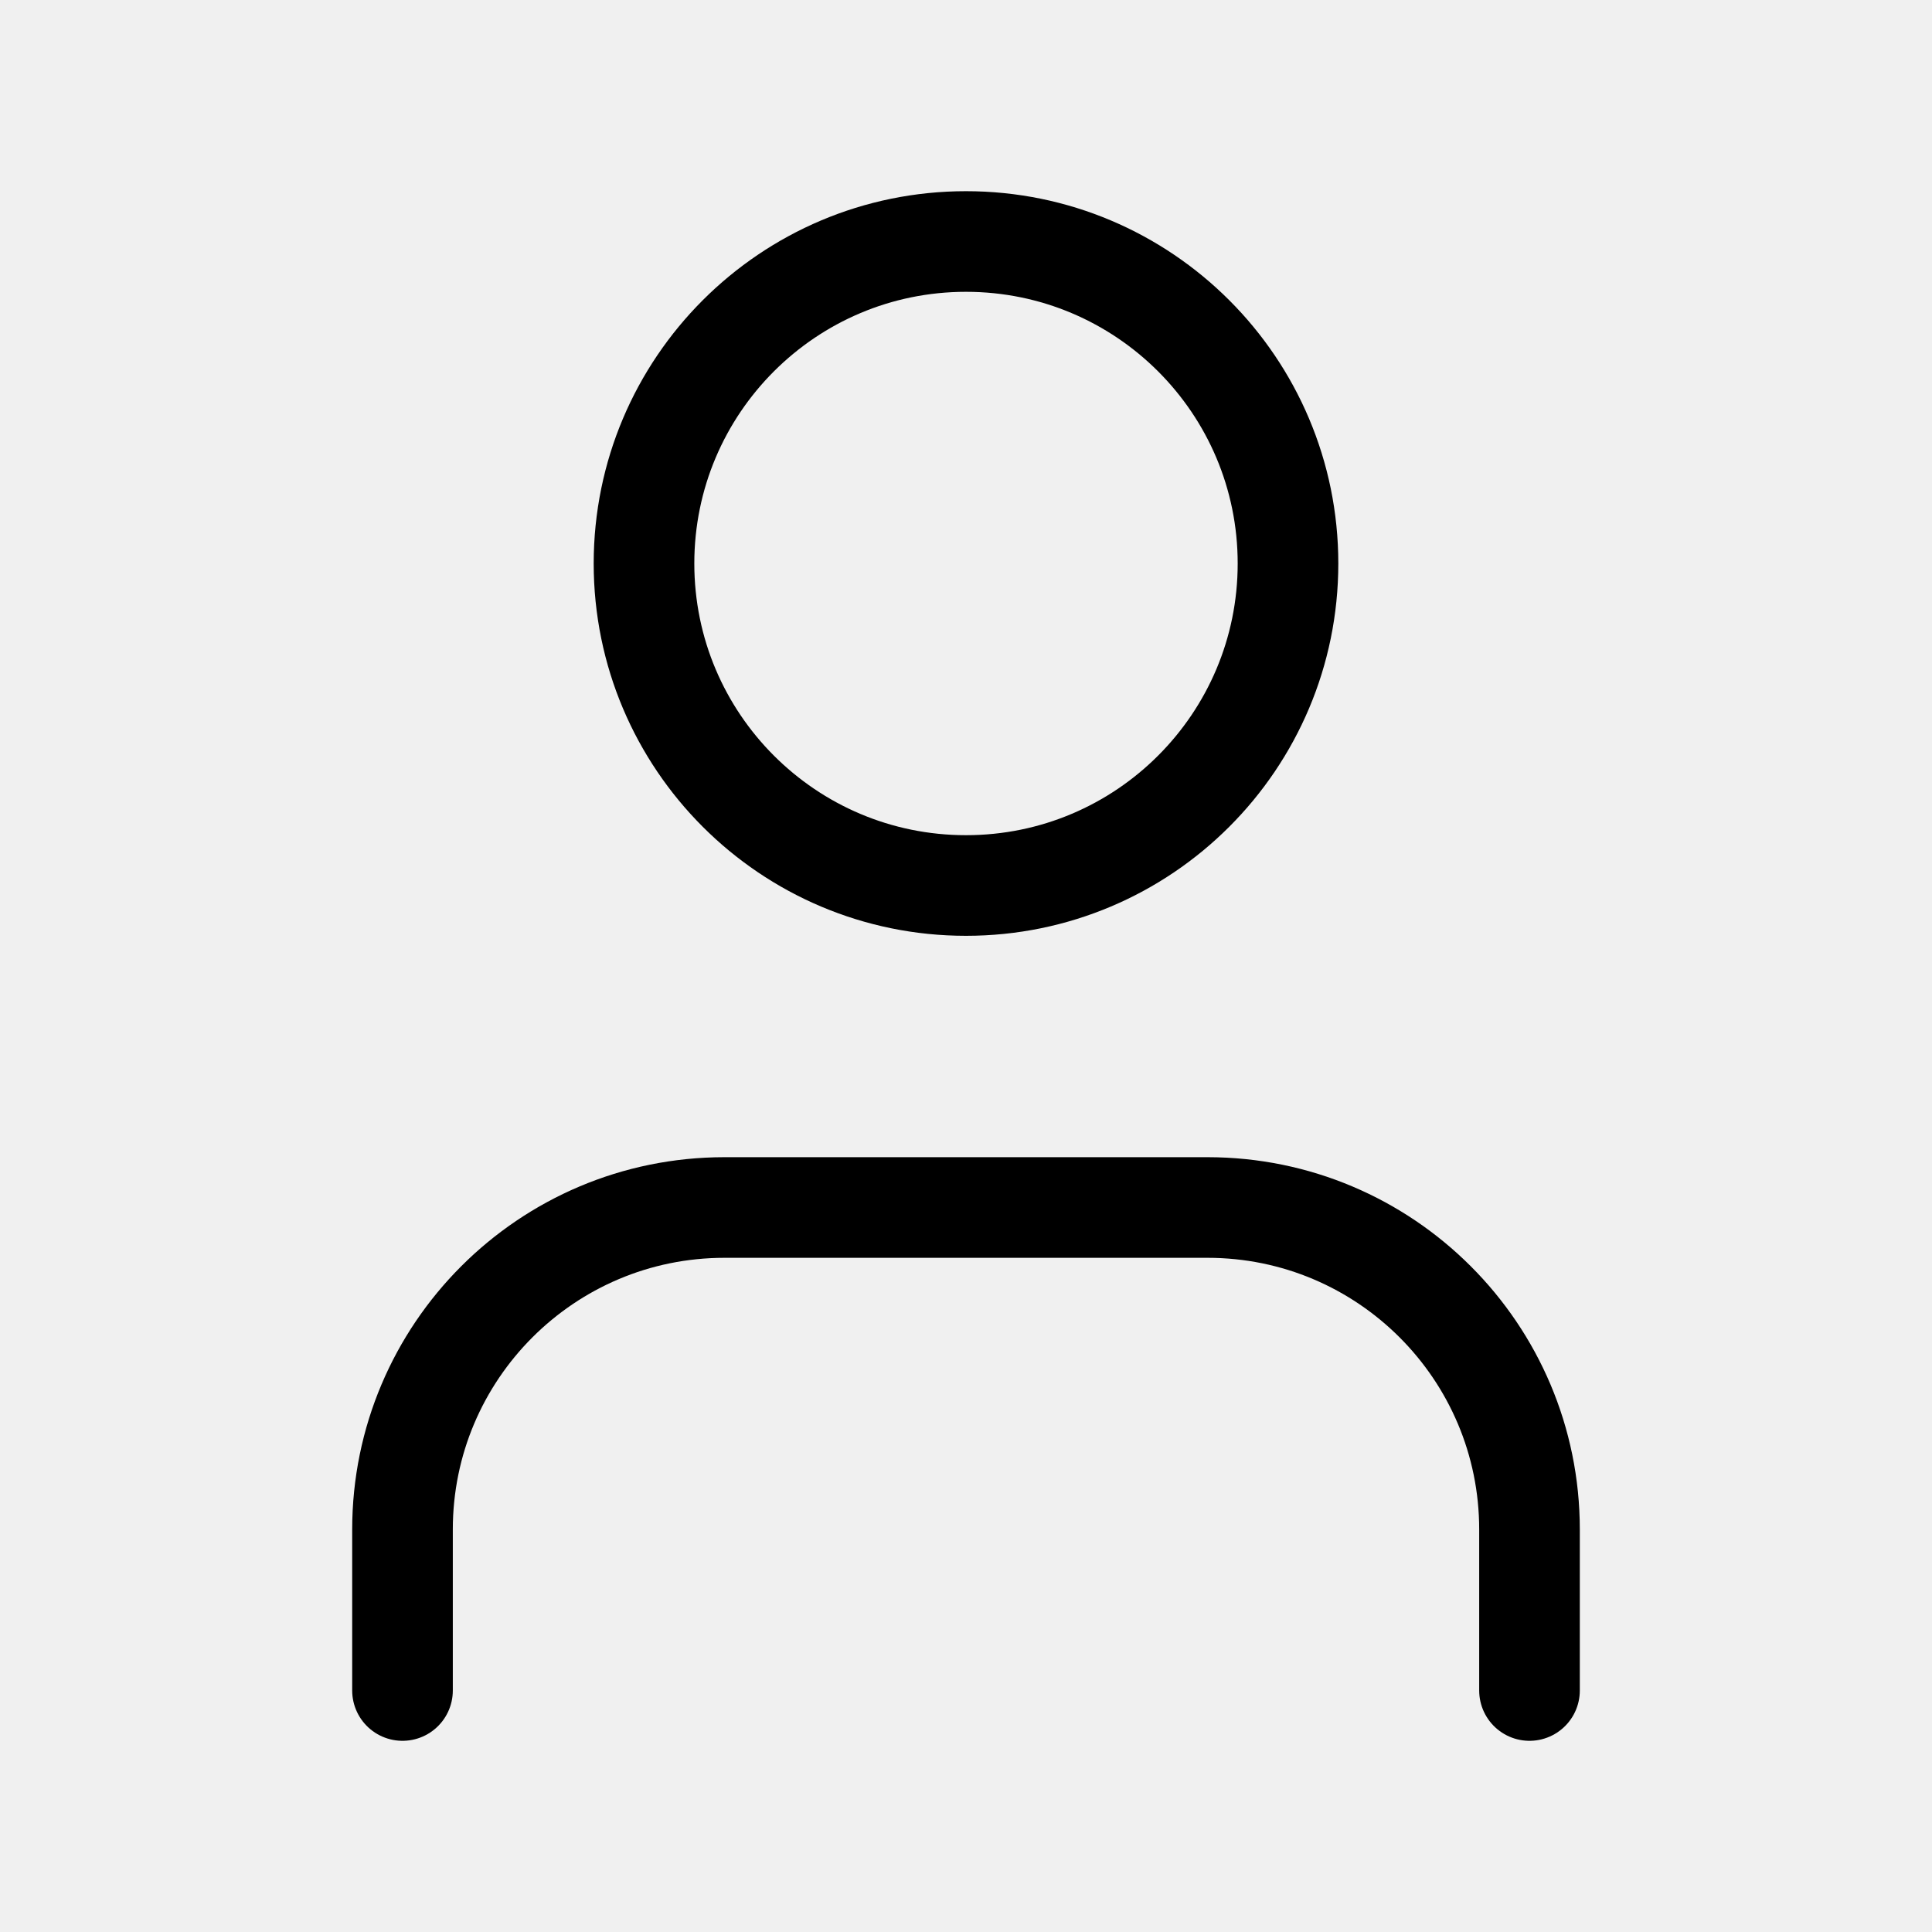
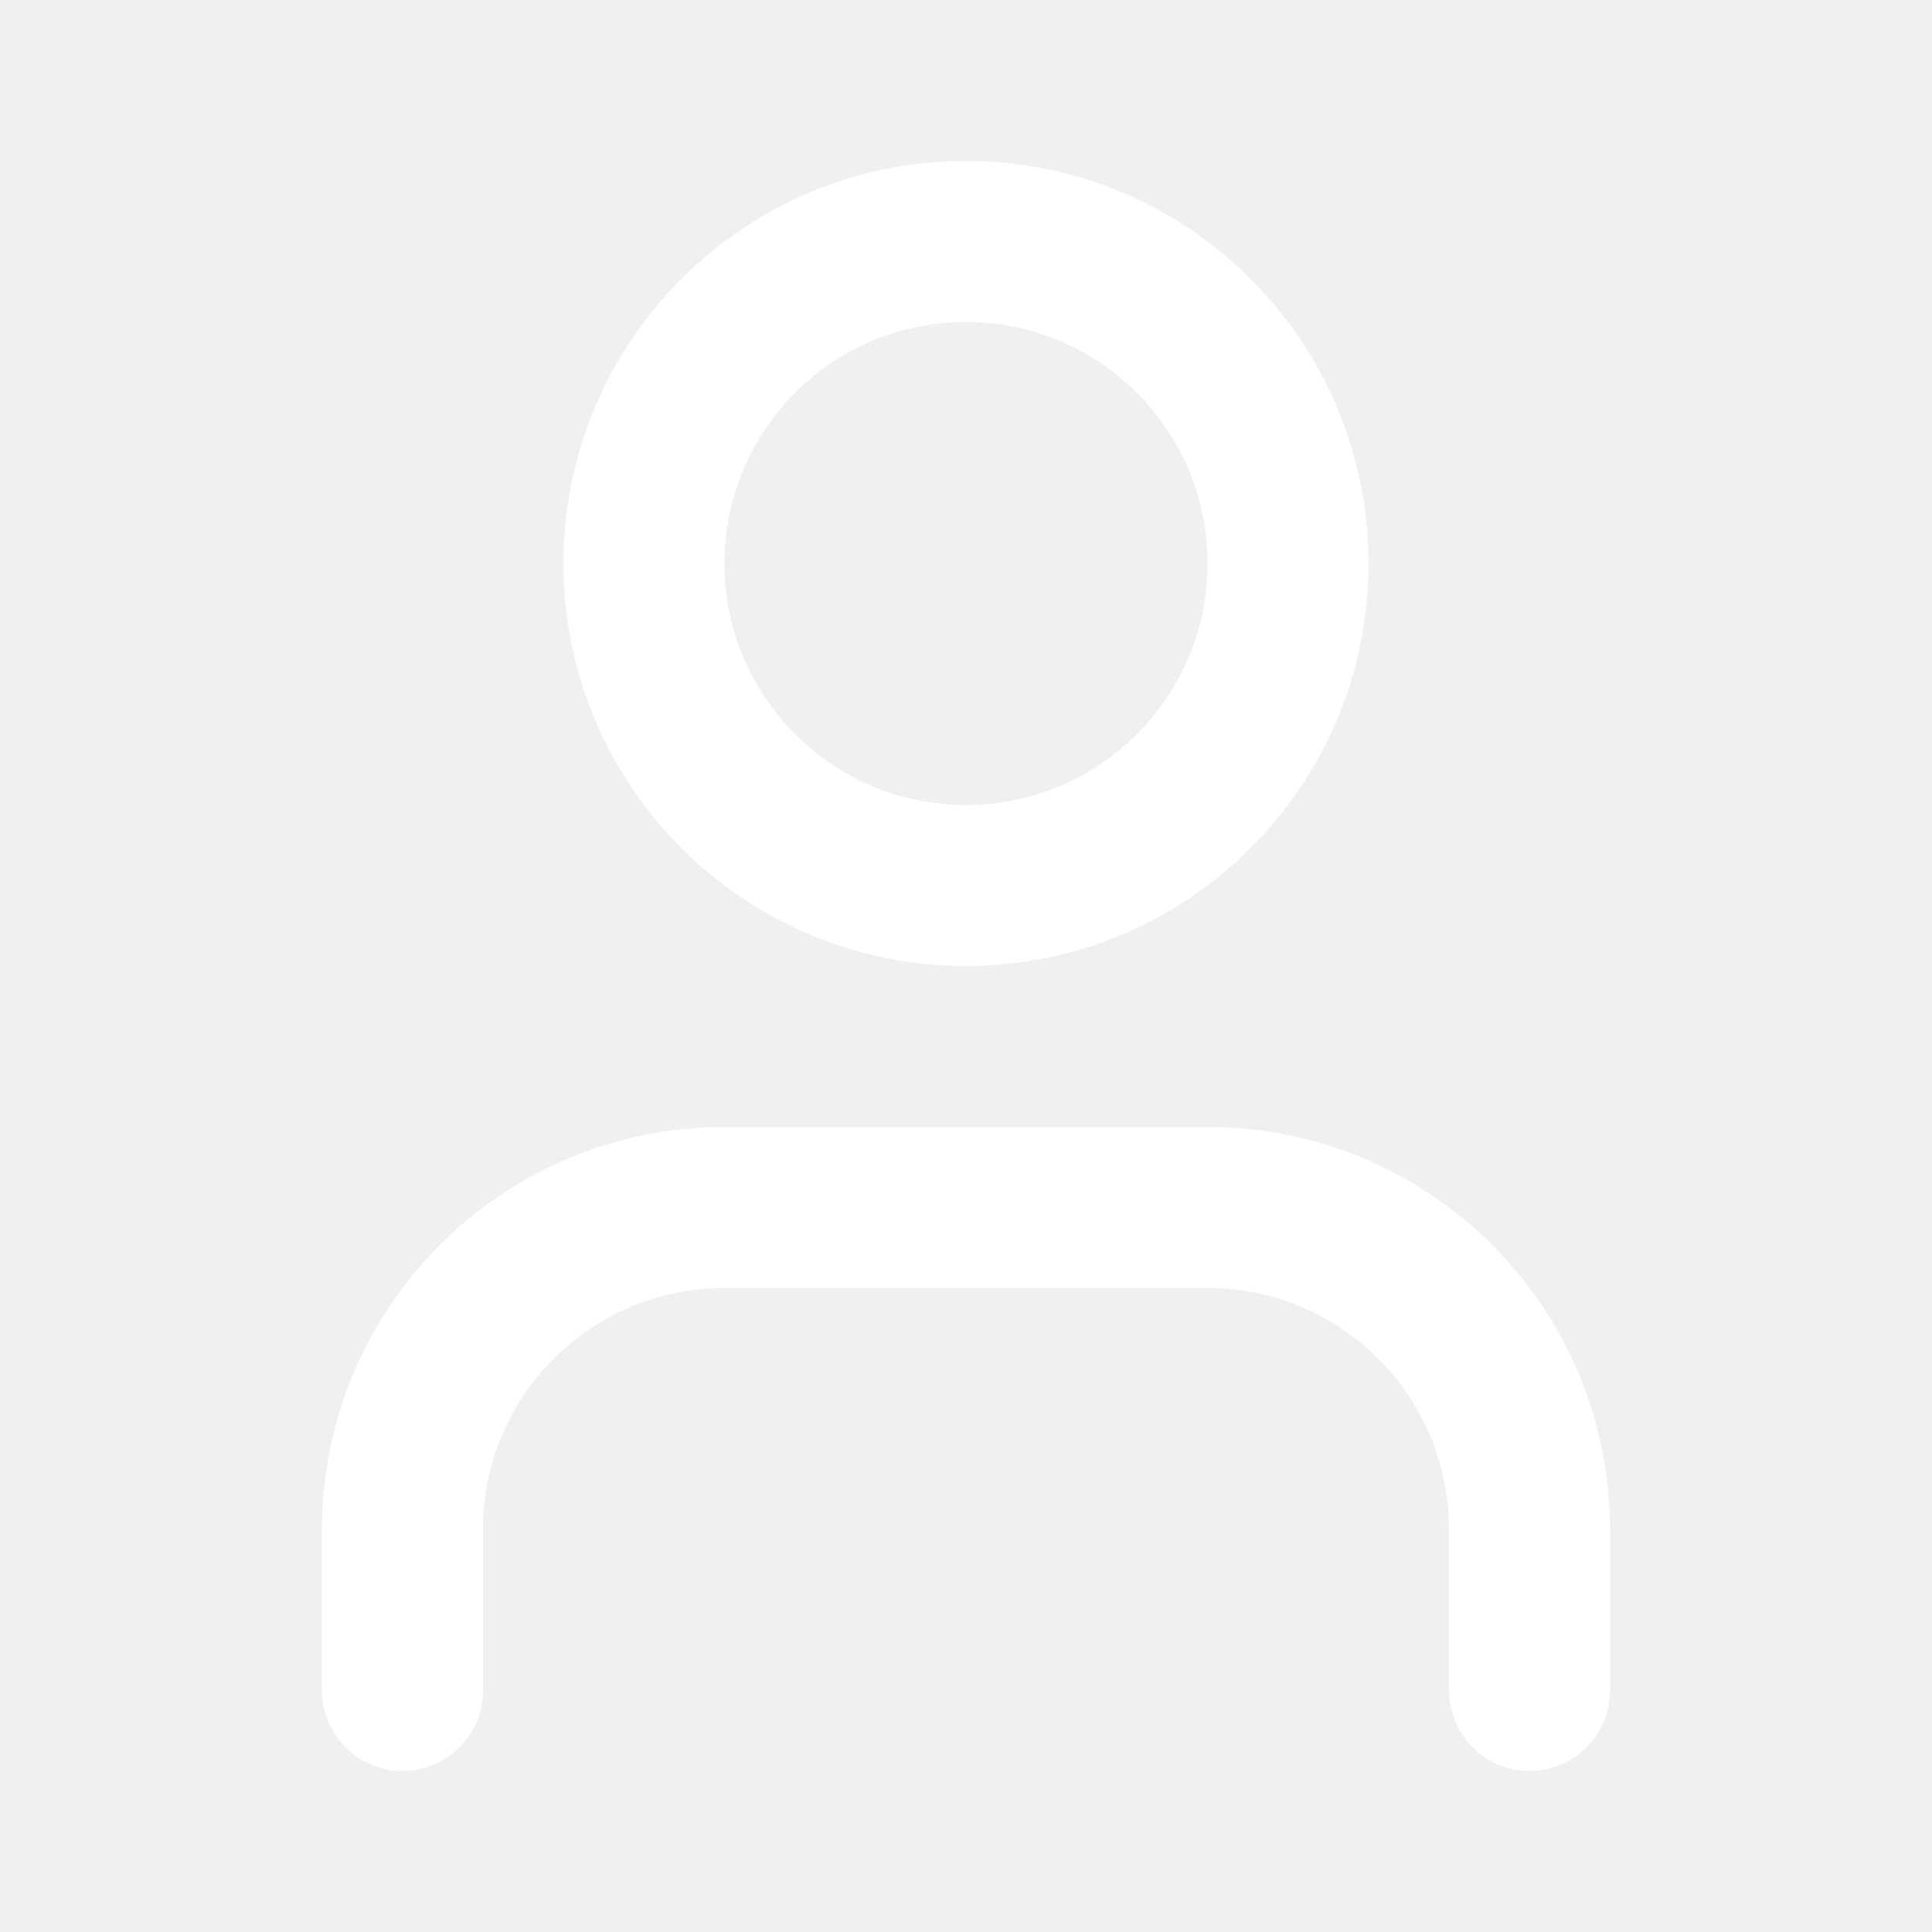
- <svg xmlns="http://www.w3.org/2000/svg" width="24" height="24" viewBox="0 0 24 24" fill="none" stroke="currentColor" stroke-width="1.25" stroke-linecap="round" stroke-linejoin="round" class="lucide lucide-user">
+ <svg xmlns="http://www.w3.org/2000/svg" width="24" height="24" viewBox="0 0 24 24" fill="none" stroke="#ffffff" stroke-width="2" stroke-linecap="round" stroke-linejoin="round" class="lucide lucide-user">
  <path d="M19 21v-2a4 4 0 0 0-4-4H9a4 4 0 0 0-4 4v2" />
  <circle cx="12" cy="7" r="4" />
</svg>
